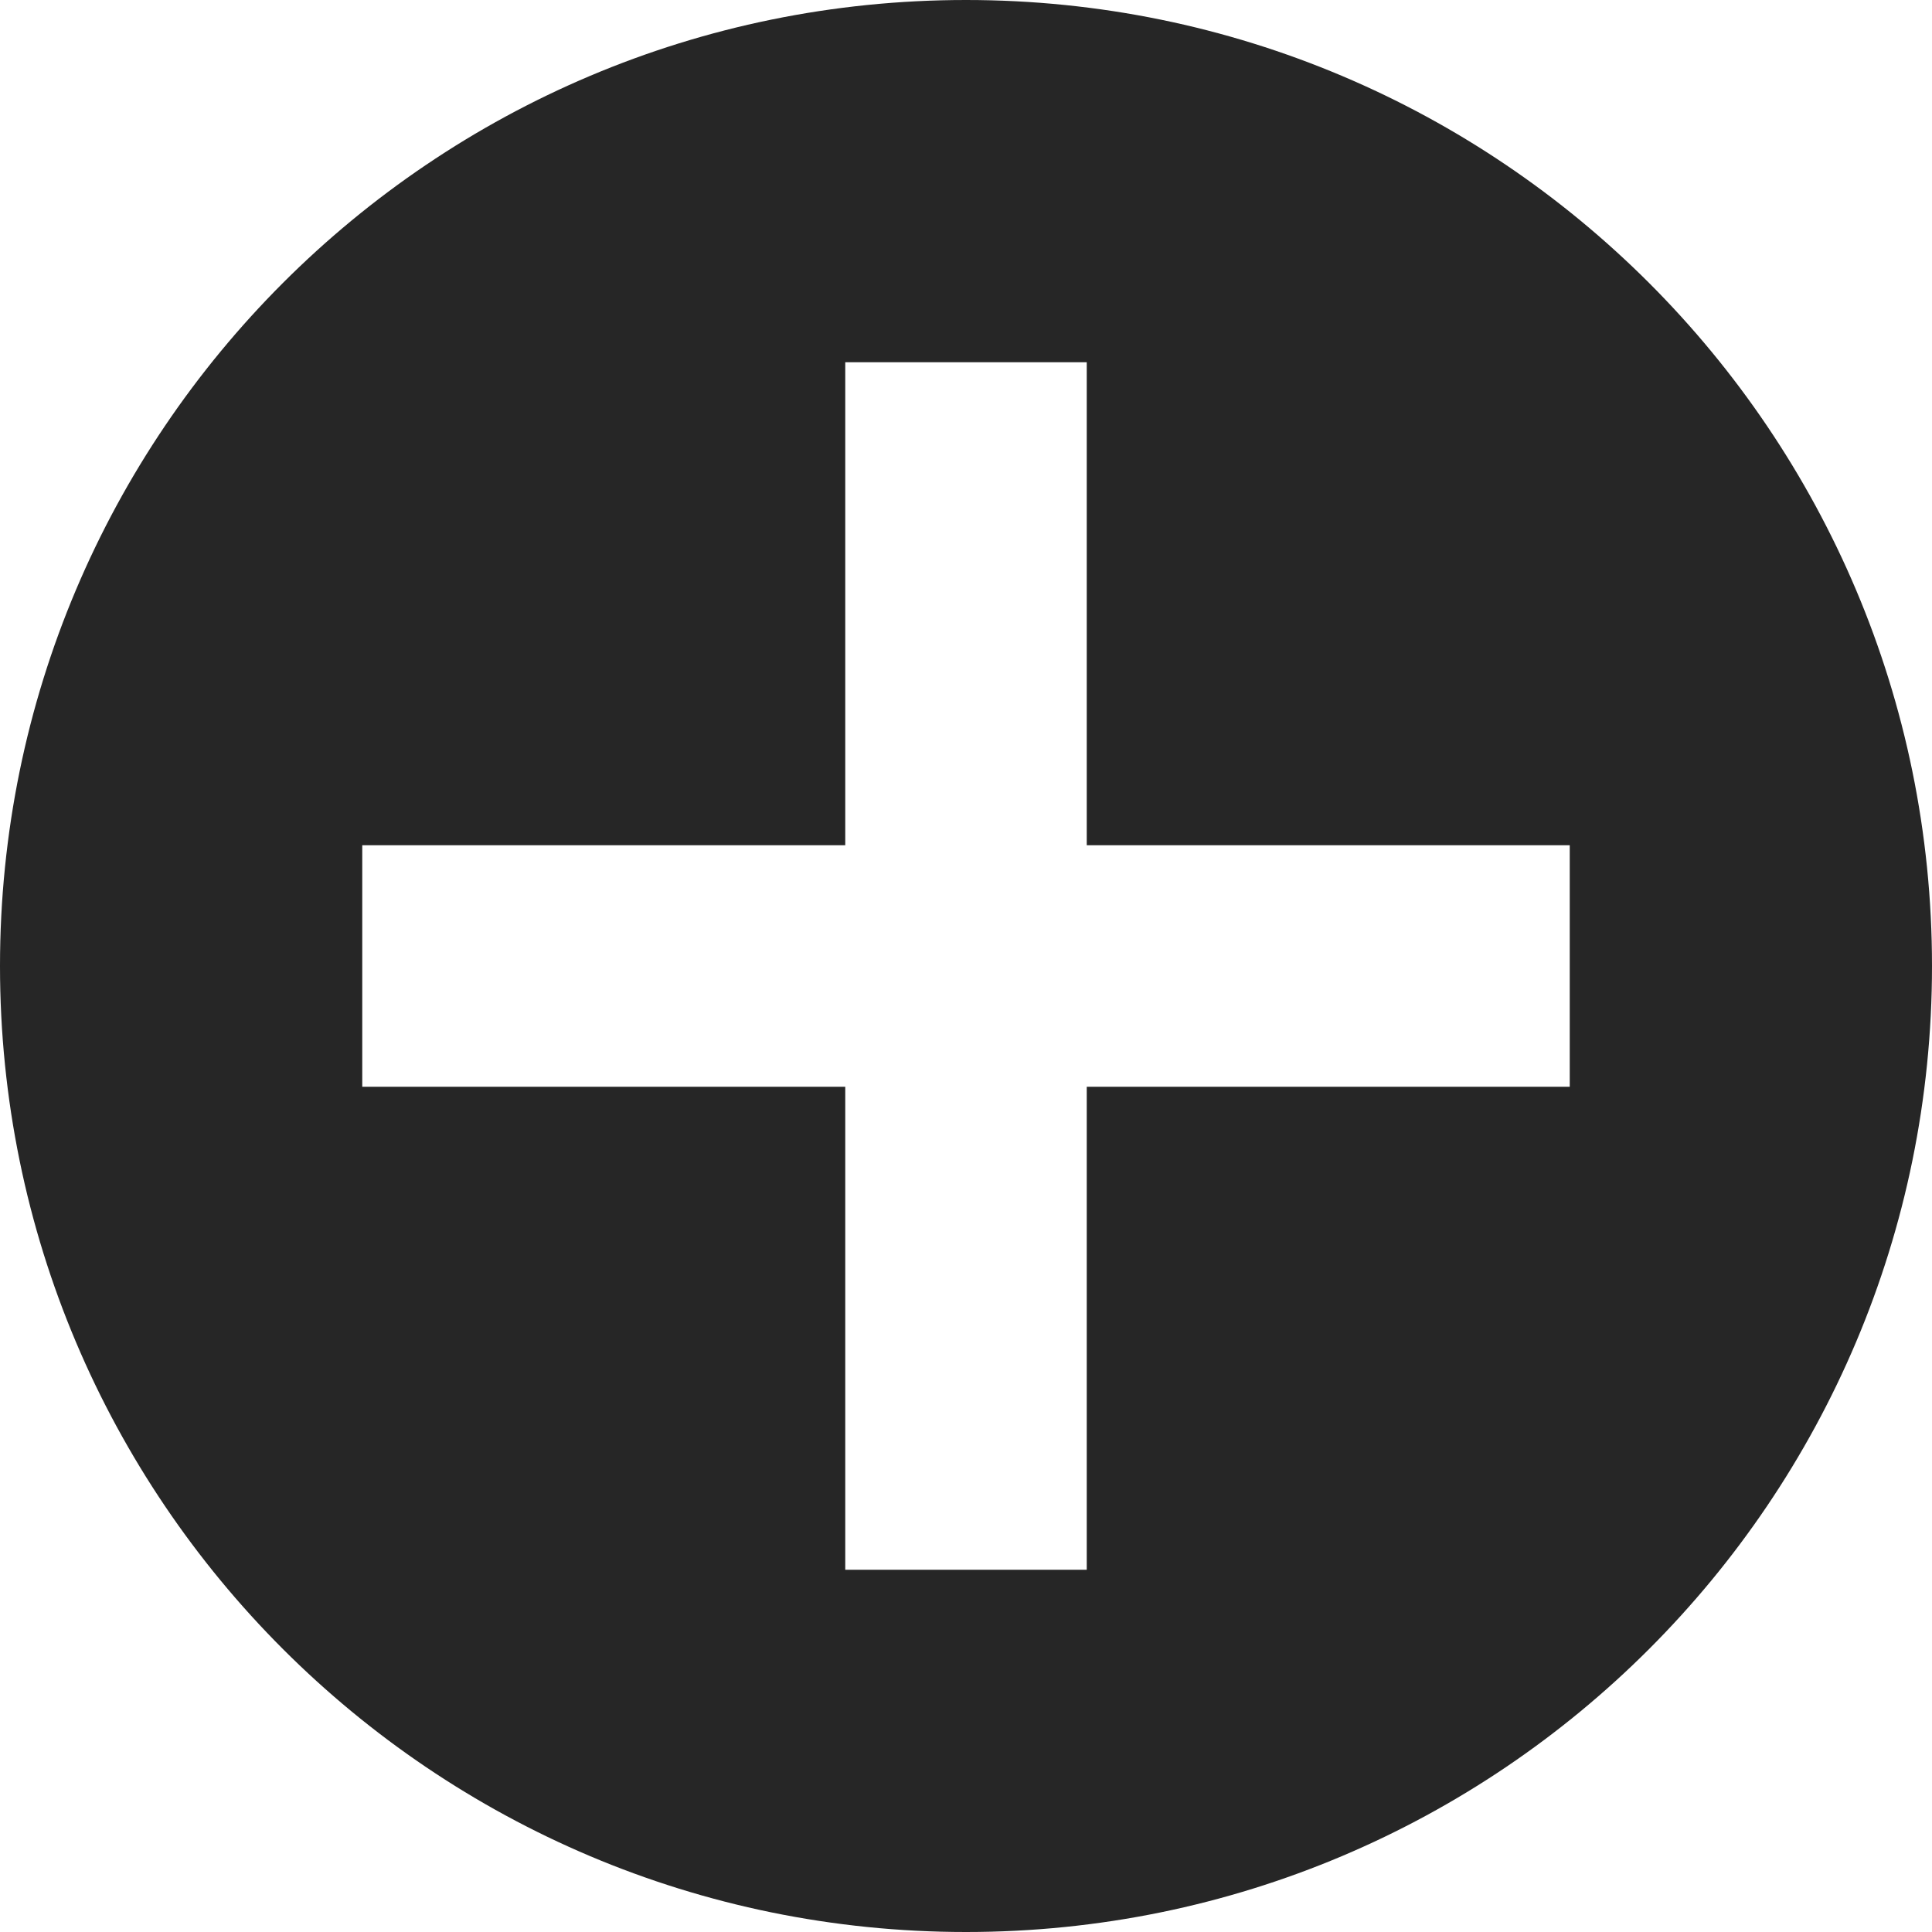
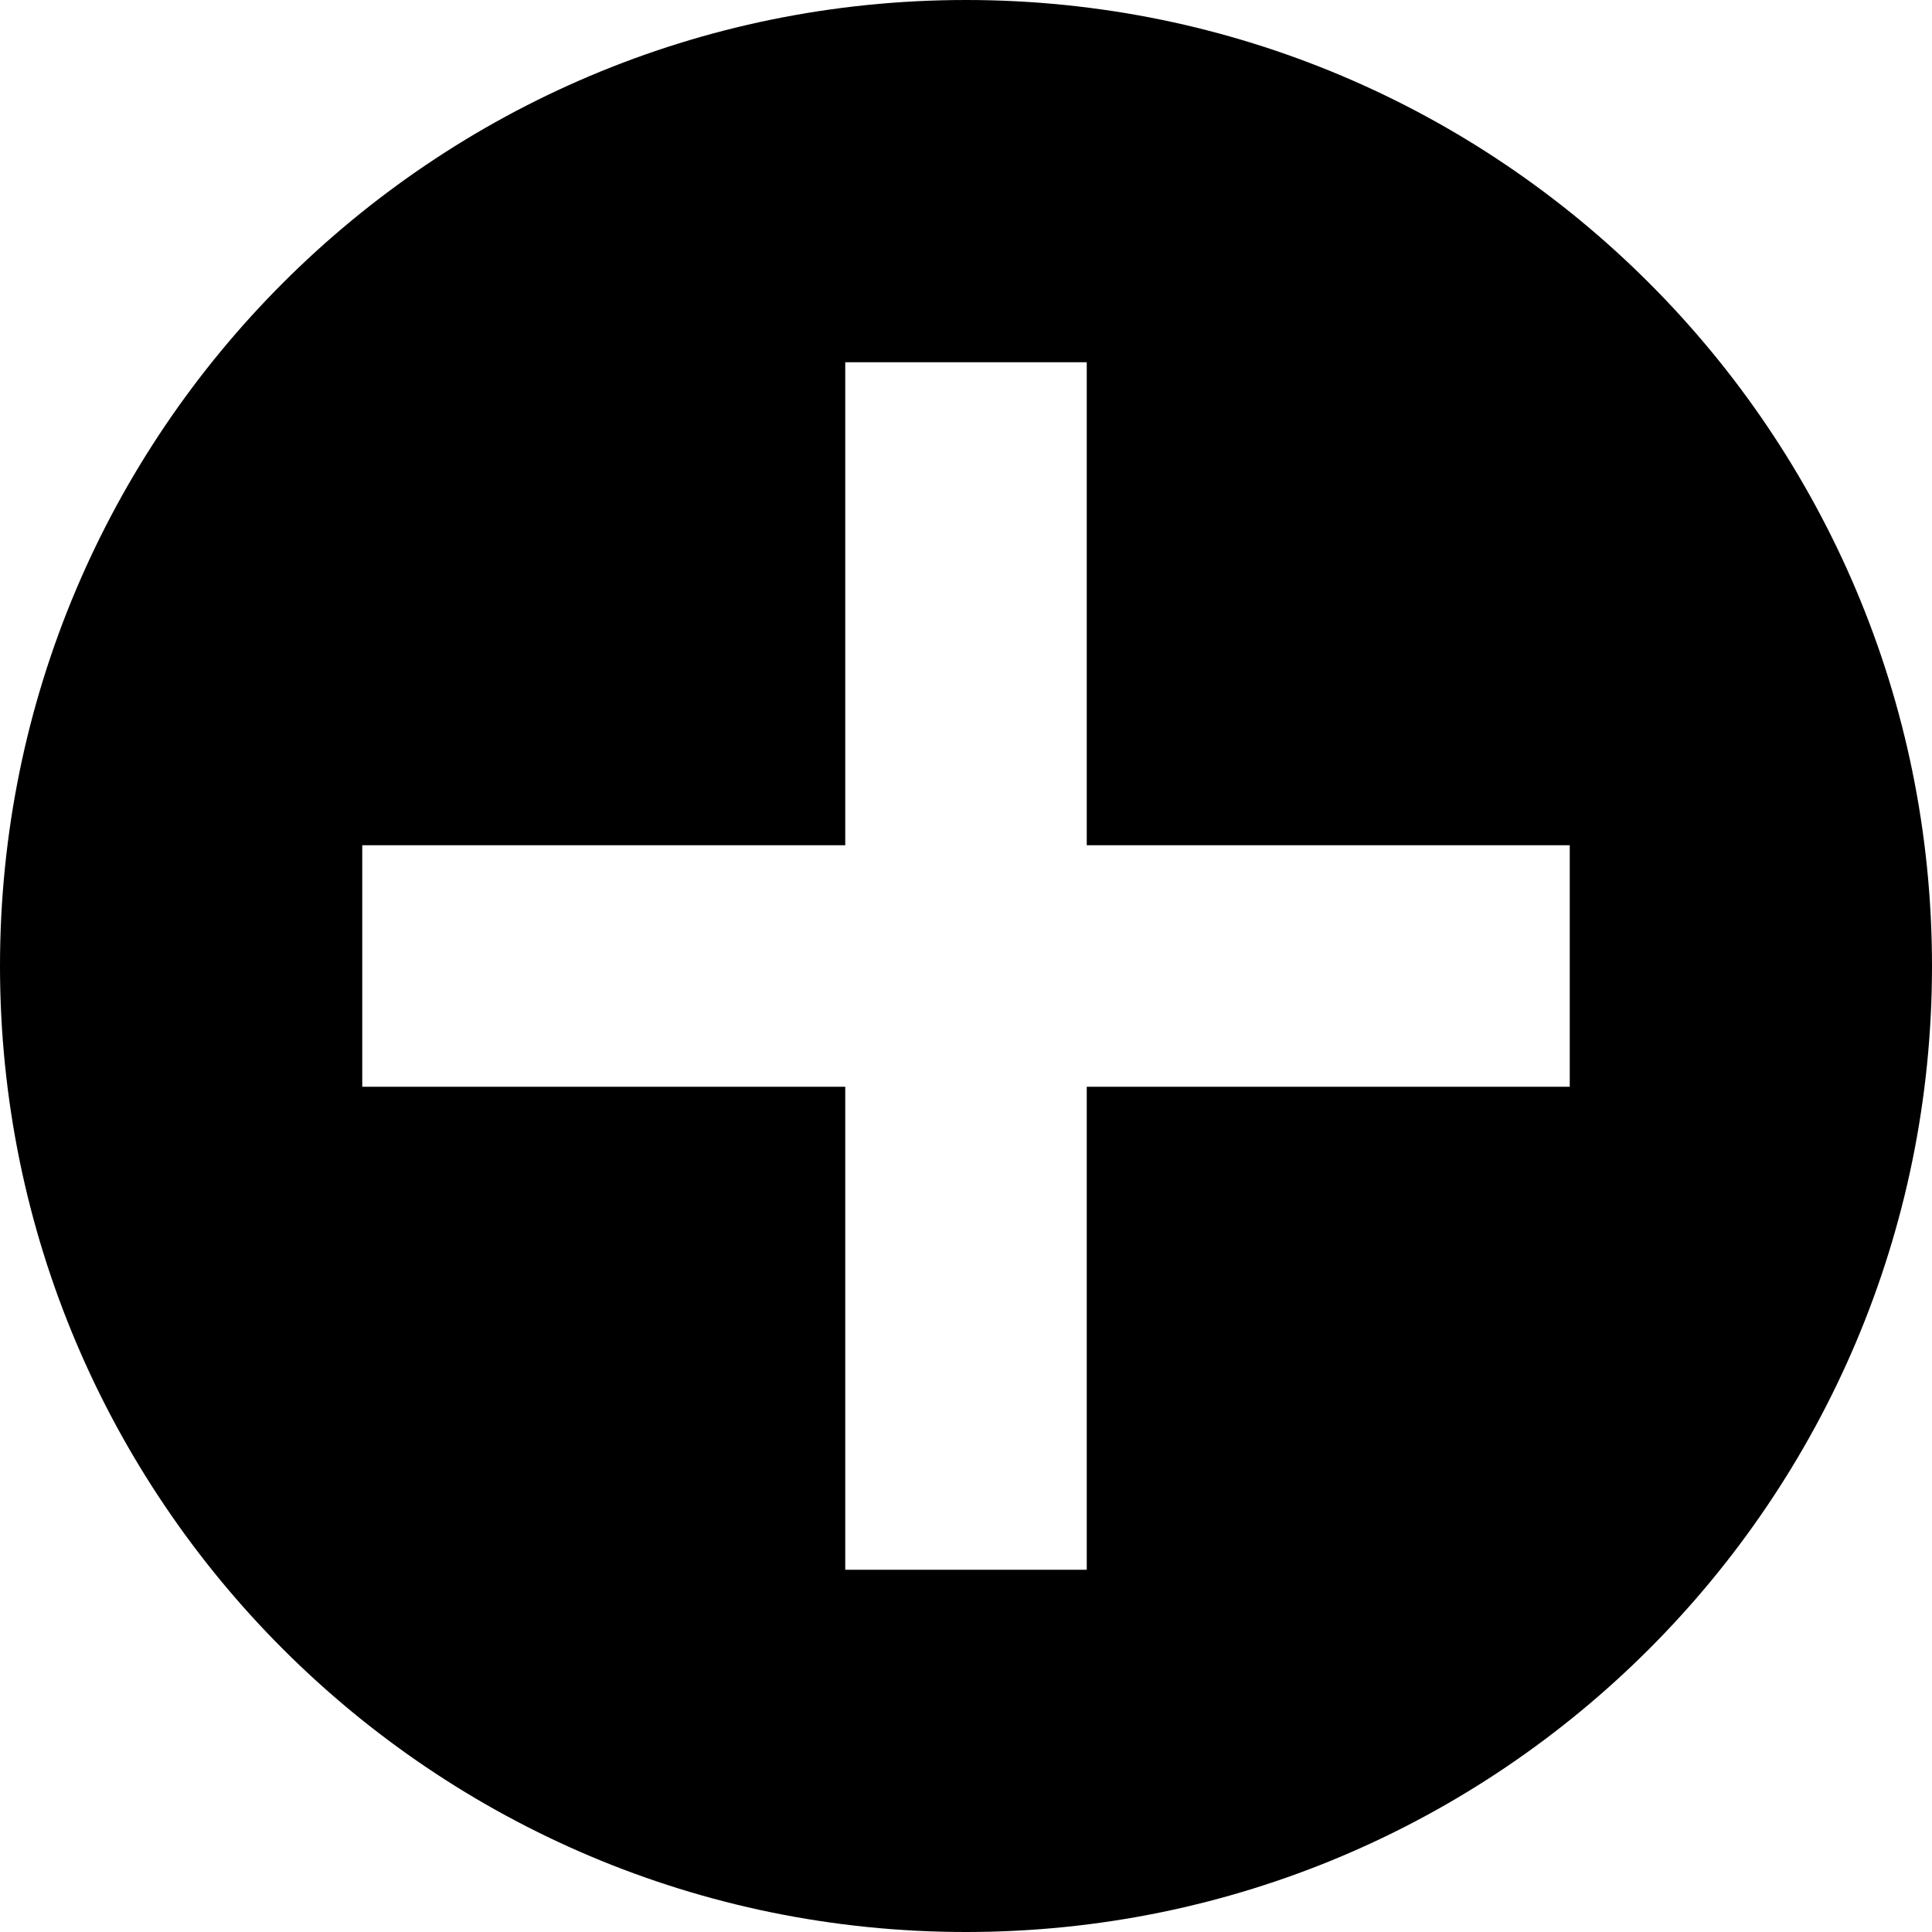
<svg xmlns="http://www.w3.org/2000/svg" viewBox="0 0 1024 1024" version="1.1">
-   <path d="M448 448H192v128h256v256h128V576h256V448H576V192H448v256z m64 576A512 512 0 1 1 512 0a512 512 0 0 1 0 1024z" fill="#262626" p-id="1621" />
+   <path d="M448 448H192v128h256v256h128V576h256V448H576V192H448v256z m64 576A512 512 0 1 1 512 0a512 512 0 0 1 0 1024z" fill="#0" p-id="1621" />
</svg>
